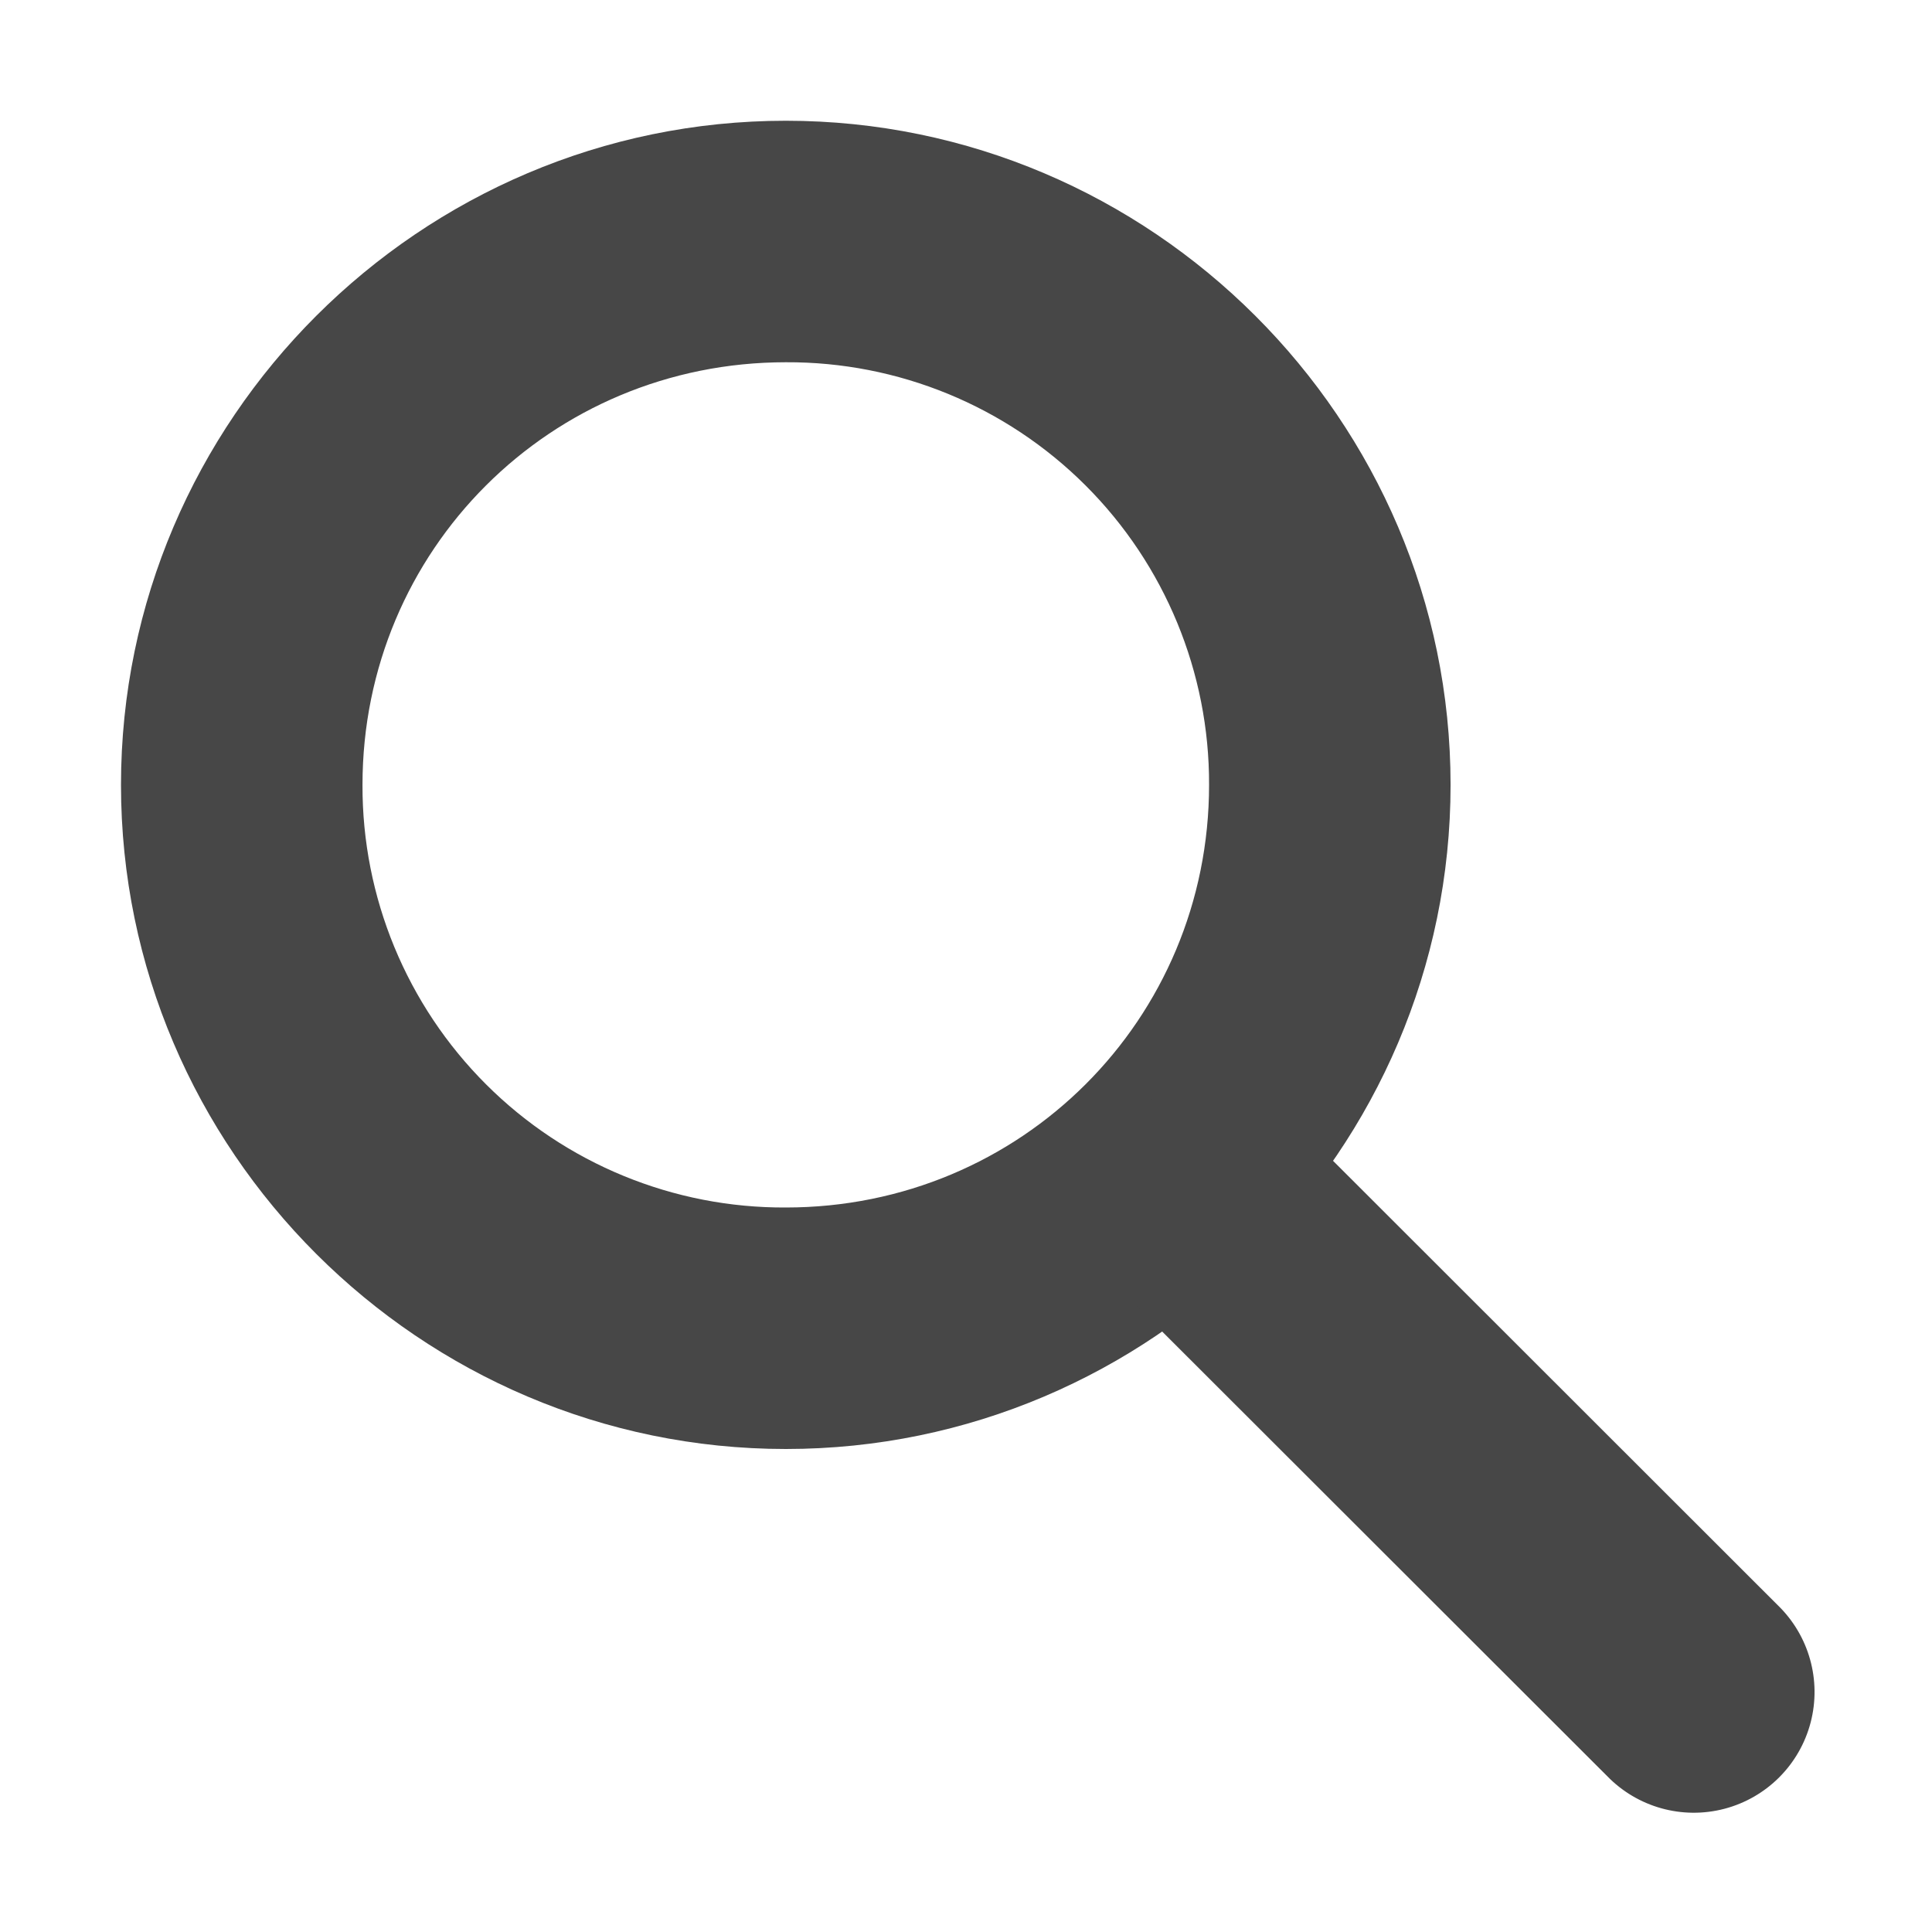
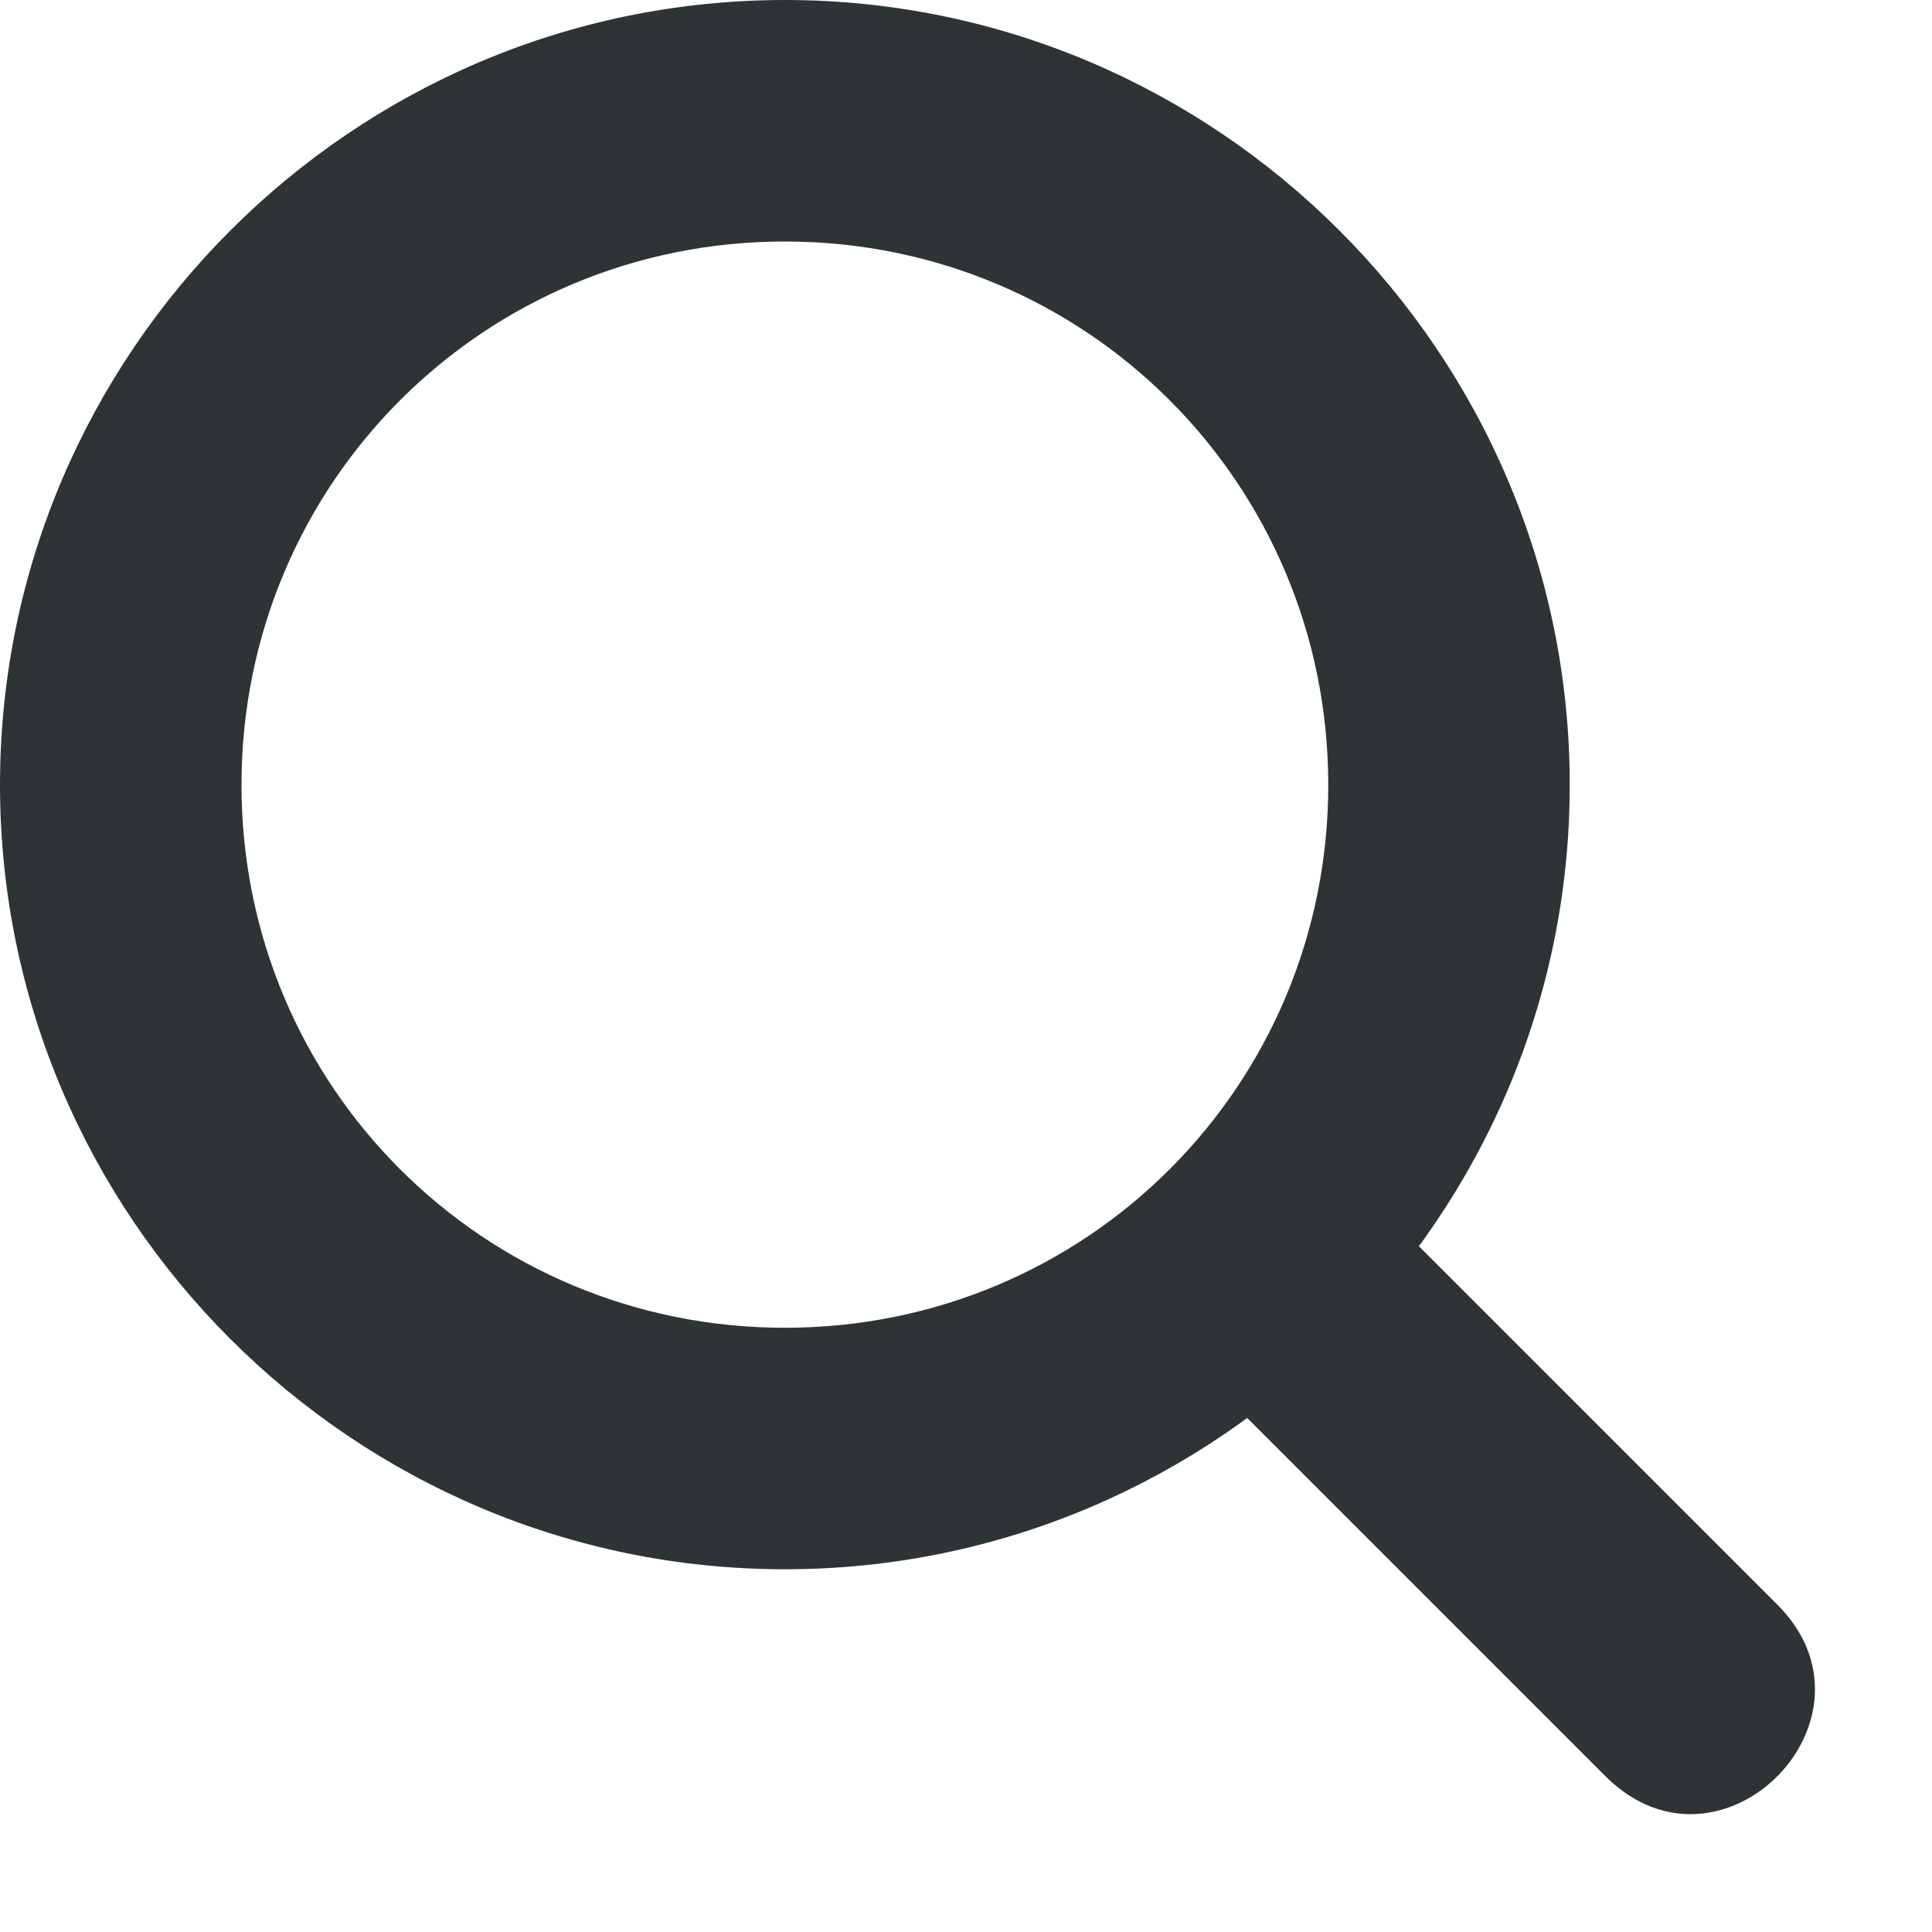
- <svg xmlns="http://www.w3.org/2000/svg" width="16" height="16">
-   <g color="#000" font-weight="400" font-family="sans-serif" fill="#474747">
-     <path d="M6.508 1C3.48 1 1.002 3.474 1.002 6.5S3.48 12 6.508 12s5.505-2.474 5.505-5.5S9.536 1 6.508 1zm0 2a3.488 3.488 0 013.505 3.5c0 1.944-1.557 3.5-3.505 3.5a3.488 3.488 0 01-3.506-3.5c0-1.944 1.557-3.5 3.506-3.5z" style="line-height:normal;font-variant-ligatures:normal;font-variant-position:normal;font-variant-caps:normal;font-variant-numeric:normal;font-variant-alternates:normal;font-feature-settings:normal;text-indent:0;text-align:start;text-decoration-line:none;text-decoration-style:solid;text-decoration-color:#000;text-transform:none;text-orientation:mixed;shape-padding:0;isolation:auto;mix-blend-mode:normal;marker:none" overflow="visible" />
-     <path d="M10 8.99a1 1 0 00-.696 1.717l4.004 4a1 1 0 101.414-1.414l-4.003-4a1 1 0 00-.72-.303z" style="line-height:normal;font-variant-ligatures:normal;font-variant-position:normal;font-variant-caps:normal;font-variant-numeric:normal;font-variant-alternates:normal;font-feature-settings:normal;text-indent:0;text-align:start;text-decoration-line:none;text-decoration-style:solid;text-decoration-color:#000;text-transform:none;text-orientation:mixed;shape-padding:0;isolation:auto;mix-blend-mode:normal;marker:none" overflow="visible" />
+ <svg xmlns="http://www.w3.org/2000/svg" height="16px" viewBox="0 0 16 16" width="16px">
+   <g fill="#2e3436">
+     <path d="m 10.805 10 c -0.812 0.145 -1.105 1.156 -0.5 1.719 l 3 3 c 0.957 0.938 2.363 -0.5 1.406 -1.438 l -3 -3 c -0.238 -0.242 -0.578 -0.348 -0.906 -0.281 z m 0 0" />
+     <path d="m 6.5 0 c -3.578 0 -6.5 2.922 -6.5 6.5 s 2.922 6.496 6.5 6.496 s 6.5 -2.918 6.5 -6.496 s -2.922 -6.5 -6.5 -6.5 z m 0 2 c 2.496 0 4.5 2.004 4.5 4.5 s -2.004 4.496 -4.5 4.496 s -4.5 -2 -4.5 -4.496 s 2.004 -4.5 4.5 -4.5 z m 0 0" />
  </g>
</svg>
